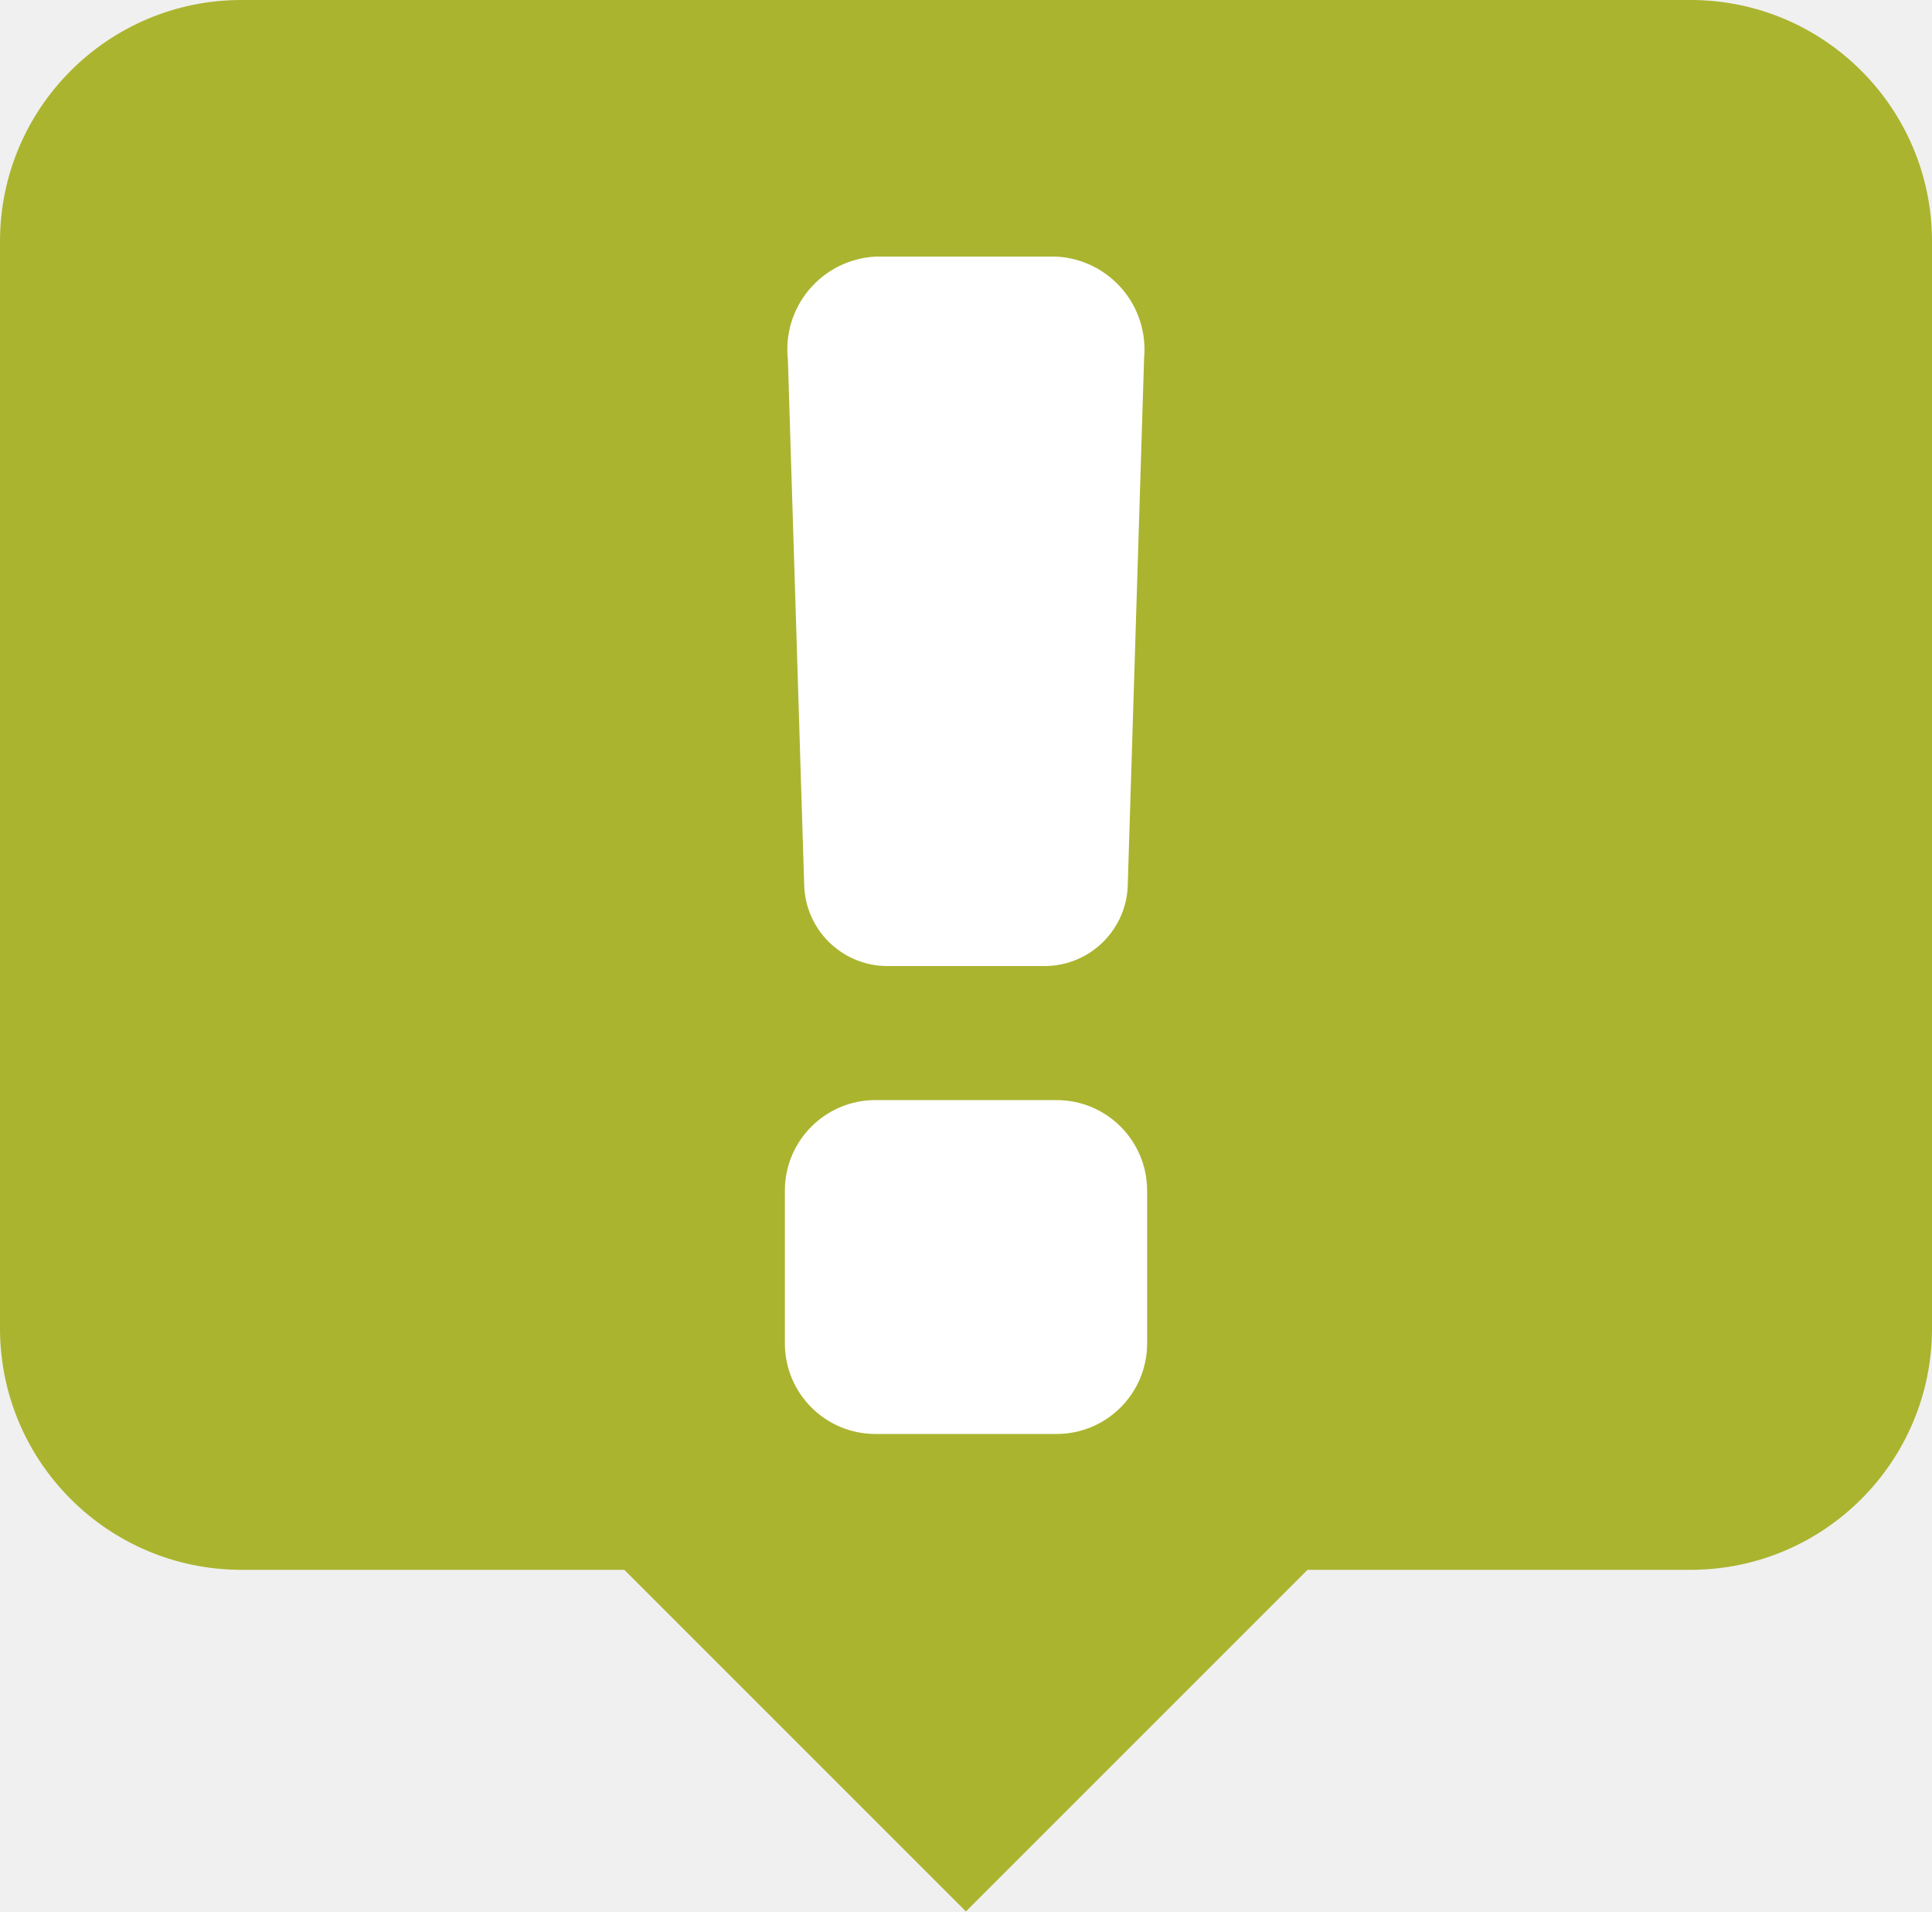
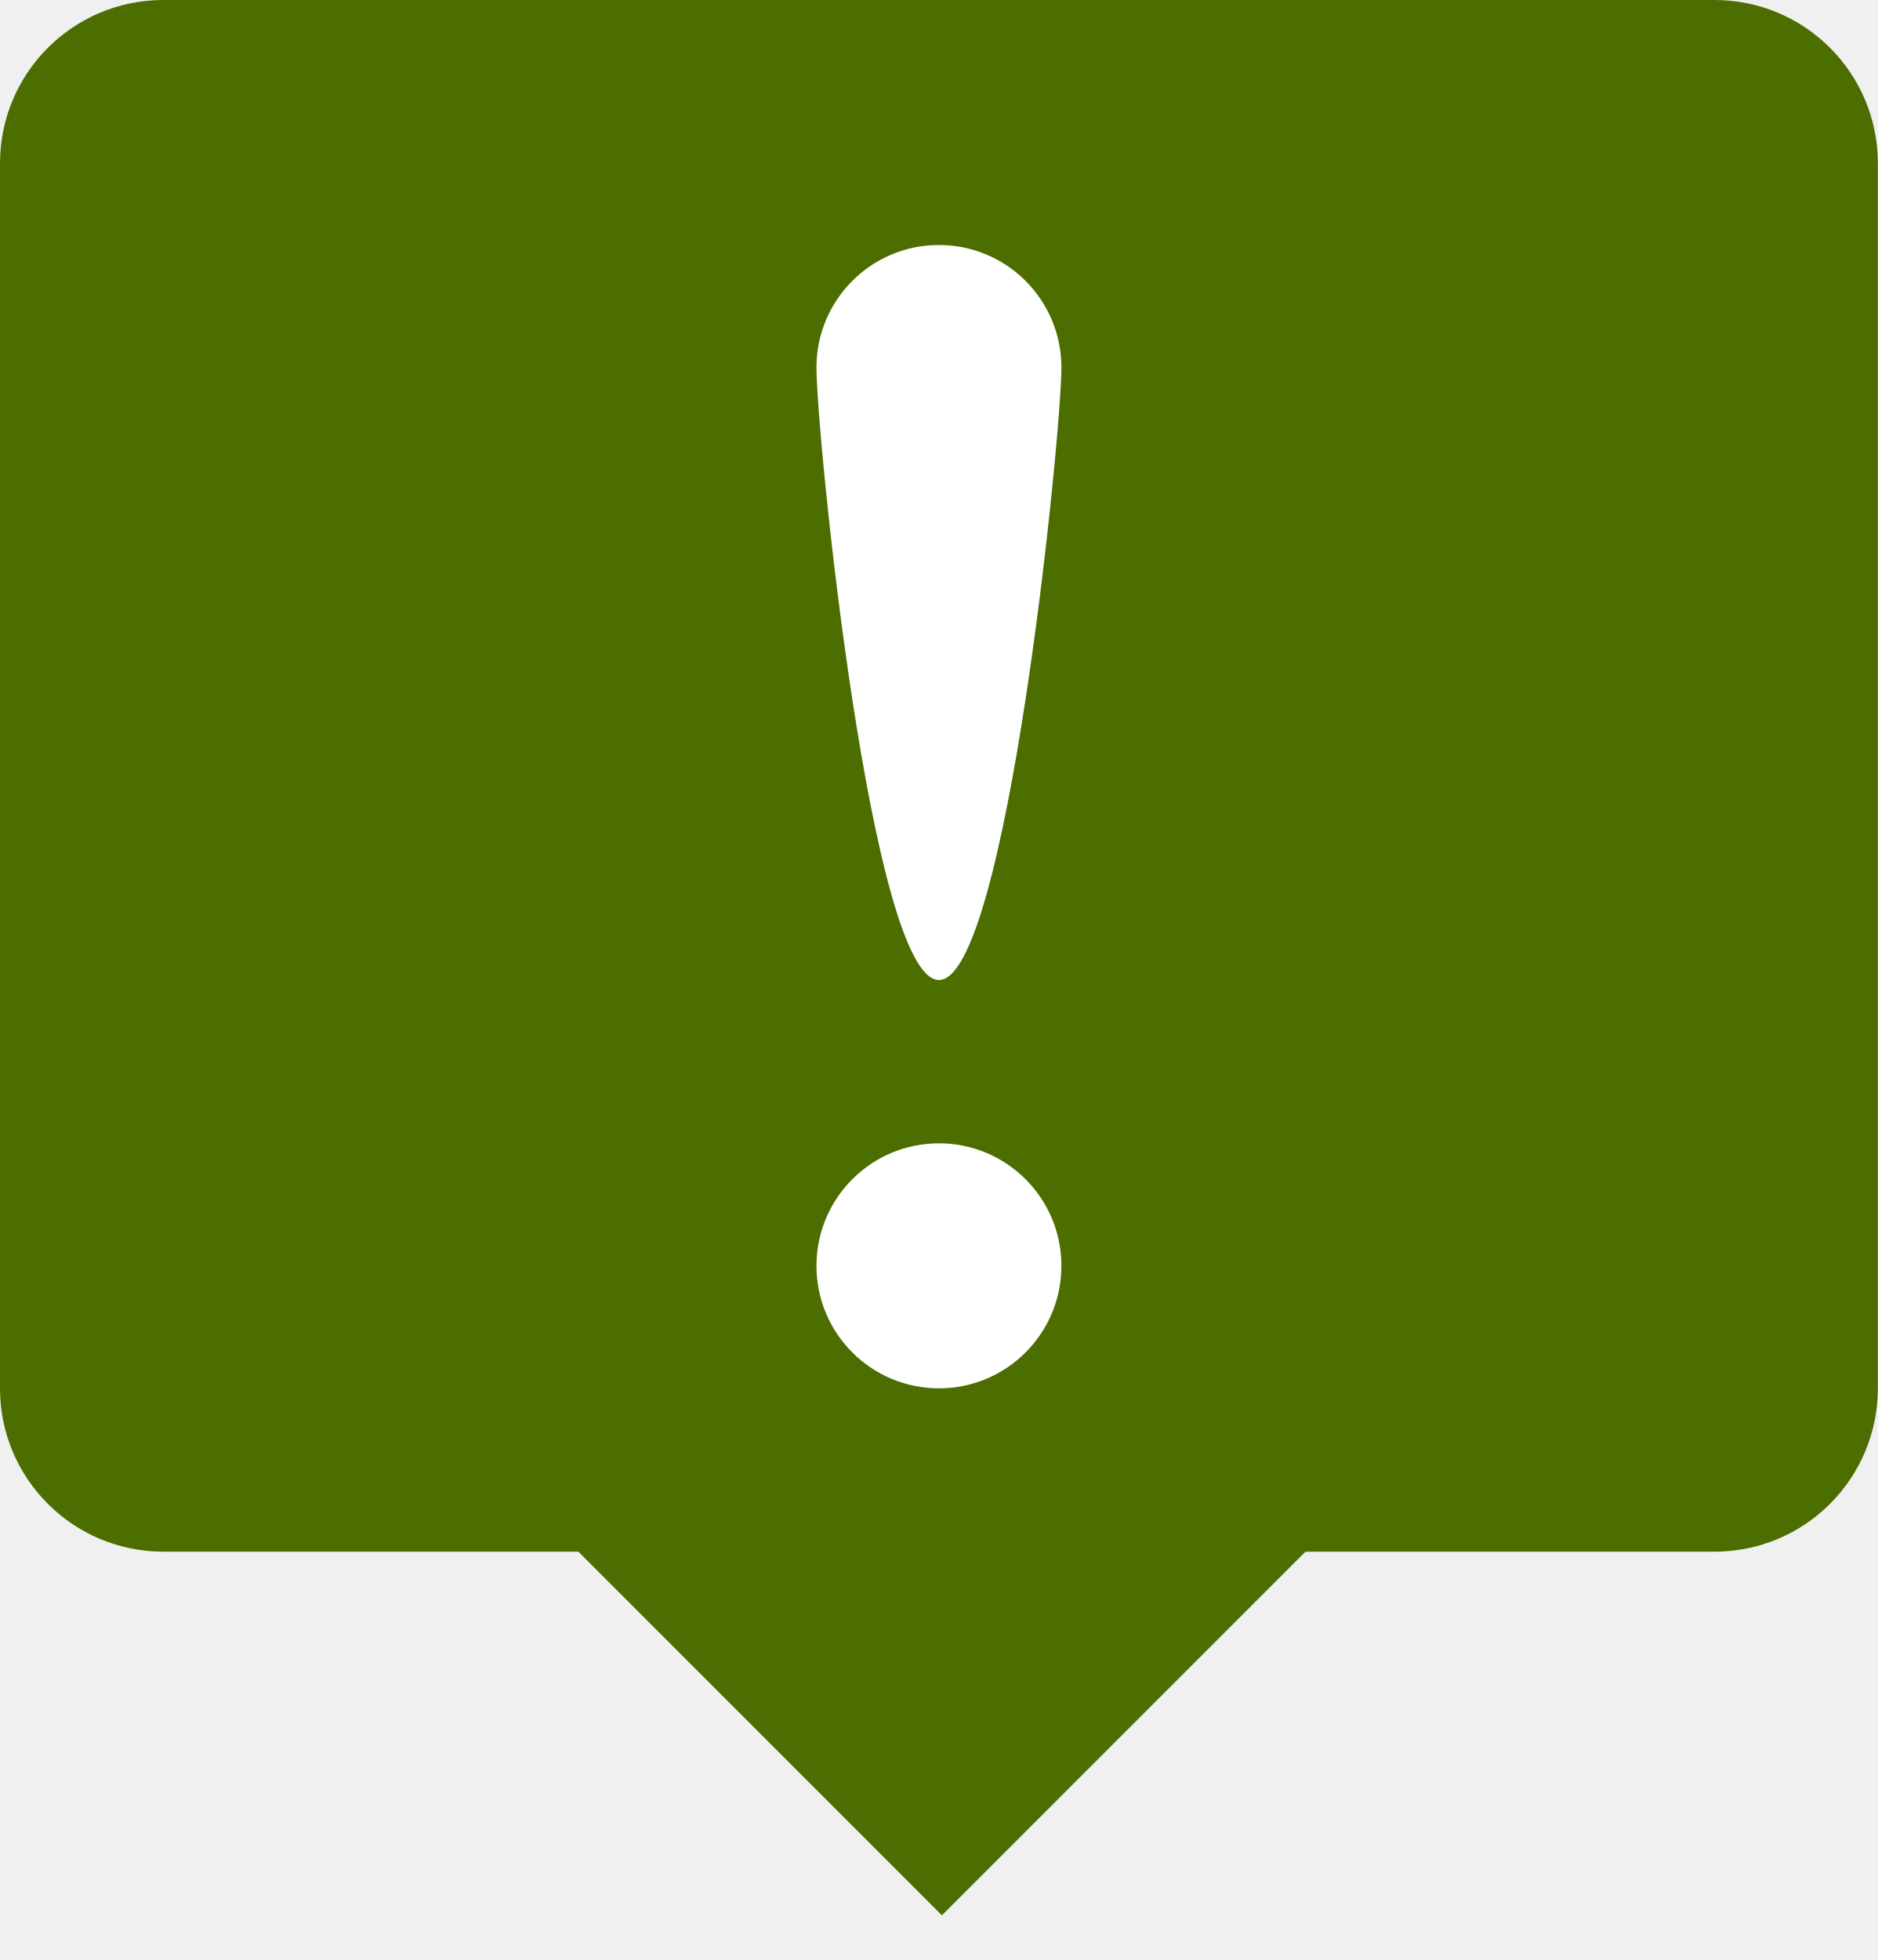
- <svg xmlns="http://www.w3.org/2000/svg" width="32" height="31.66" viewBox="0 0 32 31.66">
-   <rect width="32" height="26" rx="4" ry="4" fill="#aab42f" />
-   <rect x="12" y="22" width="8" height="8" transform="translate(-13.7 18.93) rotate(-45)" fill="#aab42f" />
-   <rect x="13" y="18.22" width="6" height="5.53" rx="1.5" ry="1.5" fill="#fff" />
-   <path d="M17.32,16H14.68a1.38,1.38,0,0,1-1.36-1.34l-.27-8.7A1.54,1.54,0,0,1,14.5,4.25h3a1.54,1.54,0,0,1,1.45,1.68l-.27,8.7A1.38,1.38,0,0,1,17.32,16Z" transform="translate(0 0)" fill="#fff" />
+ <svg xmlns="http://www.w3.org/2000/svg" width="23" height="24">
+   <g>
+     <rect width="23" height="19" rx="2" ry="2" fill="#4c6e00" />
+     <rect x="5.73" y="9.44" width="11.61" height="11.61" transform="translate(-7.4 12.62) rotate(-45)" fill="#4c6e00" />
+   </g>
+   <g>
+     <circle cx="11.5" cy="15.5" r="1.5" fill="#fff" />
+     <path d="M13,4.5c0,.83-.67,7.5-1.5,7.5S10,5.33,10,4.5a1.5,1.5,0,0,1,3,0Z" fill="#fff" />
+   </g>
</svg>
